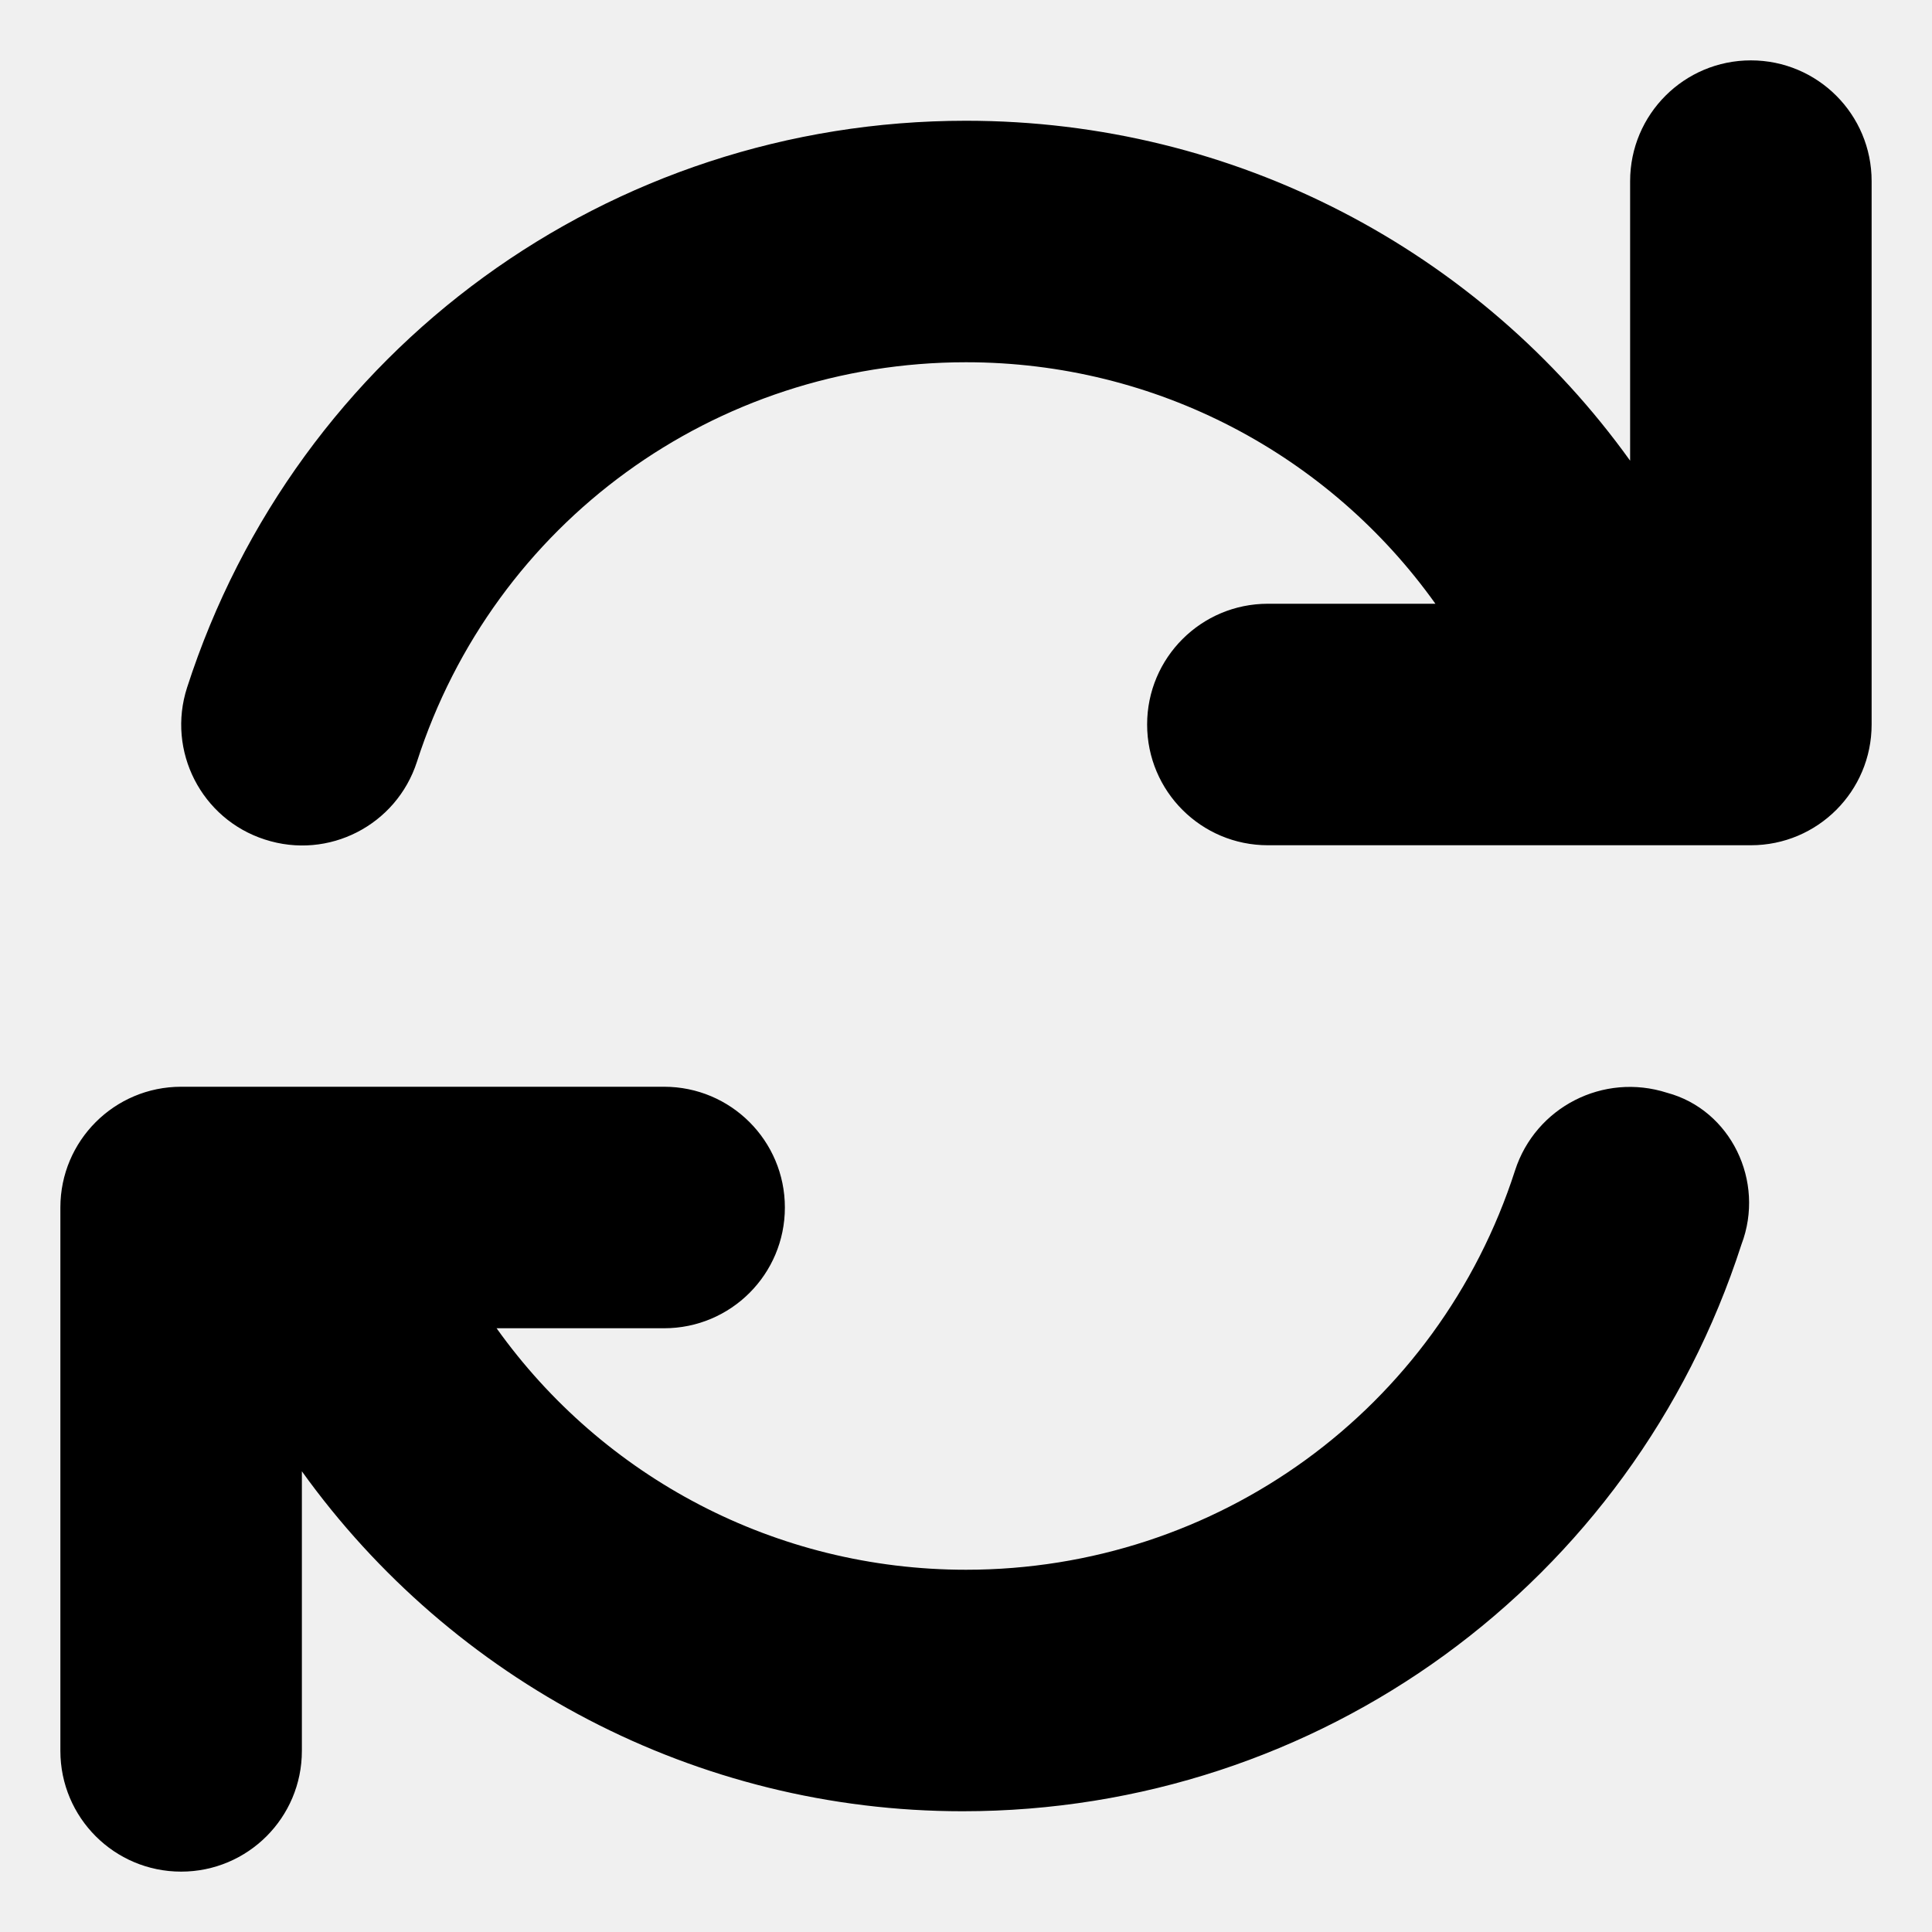
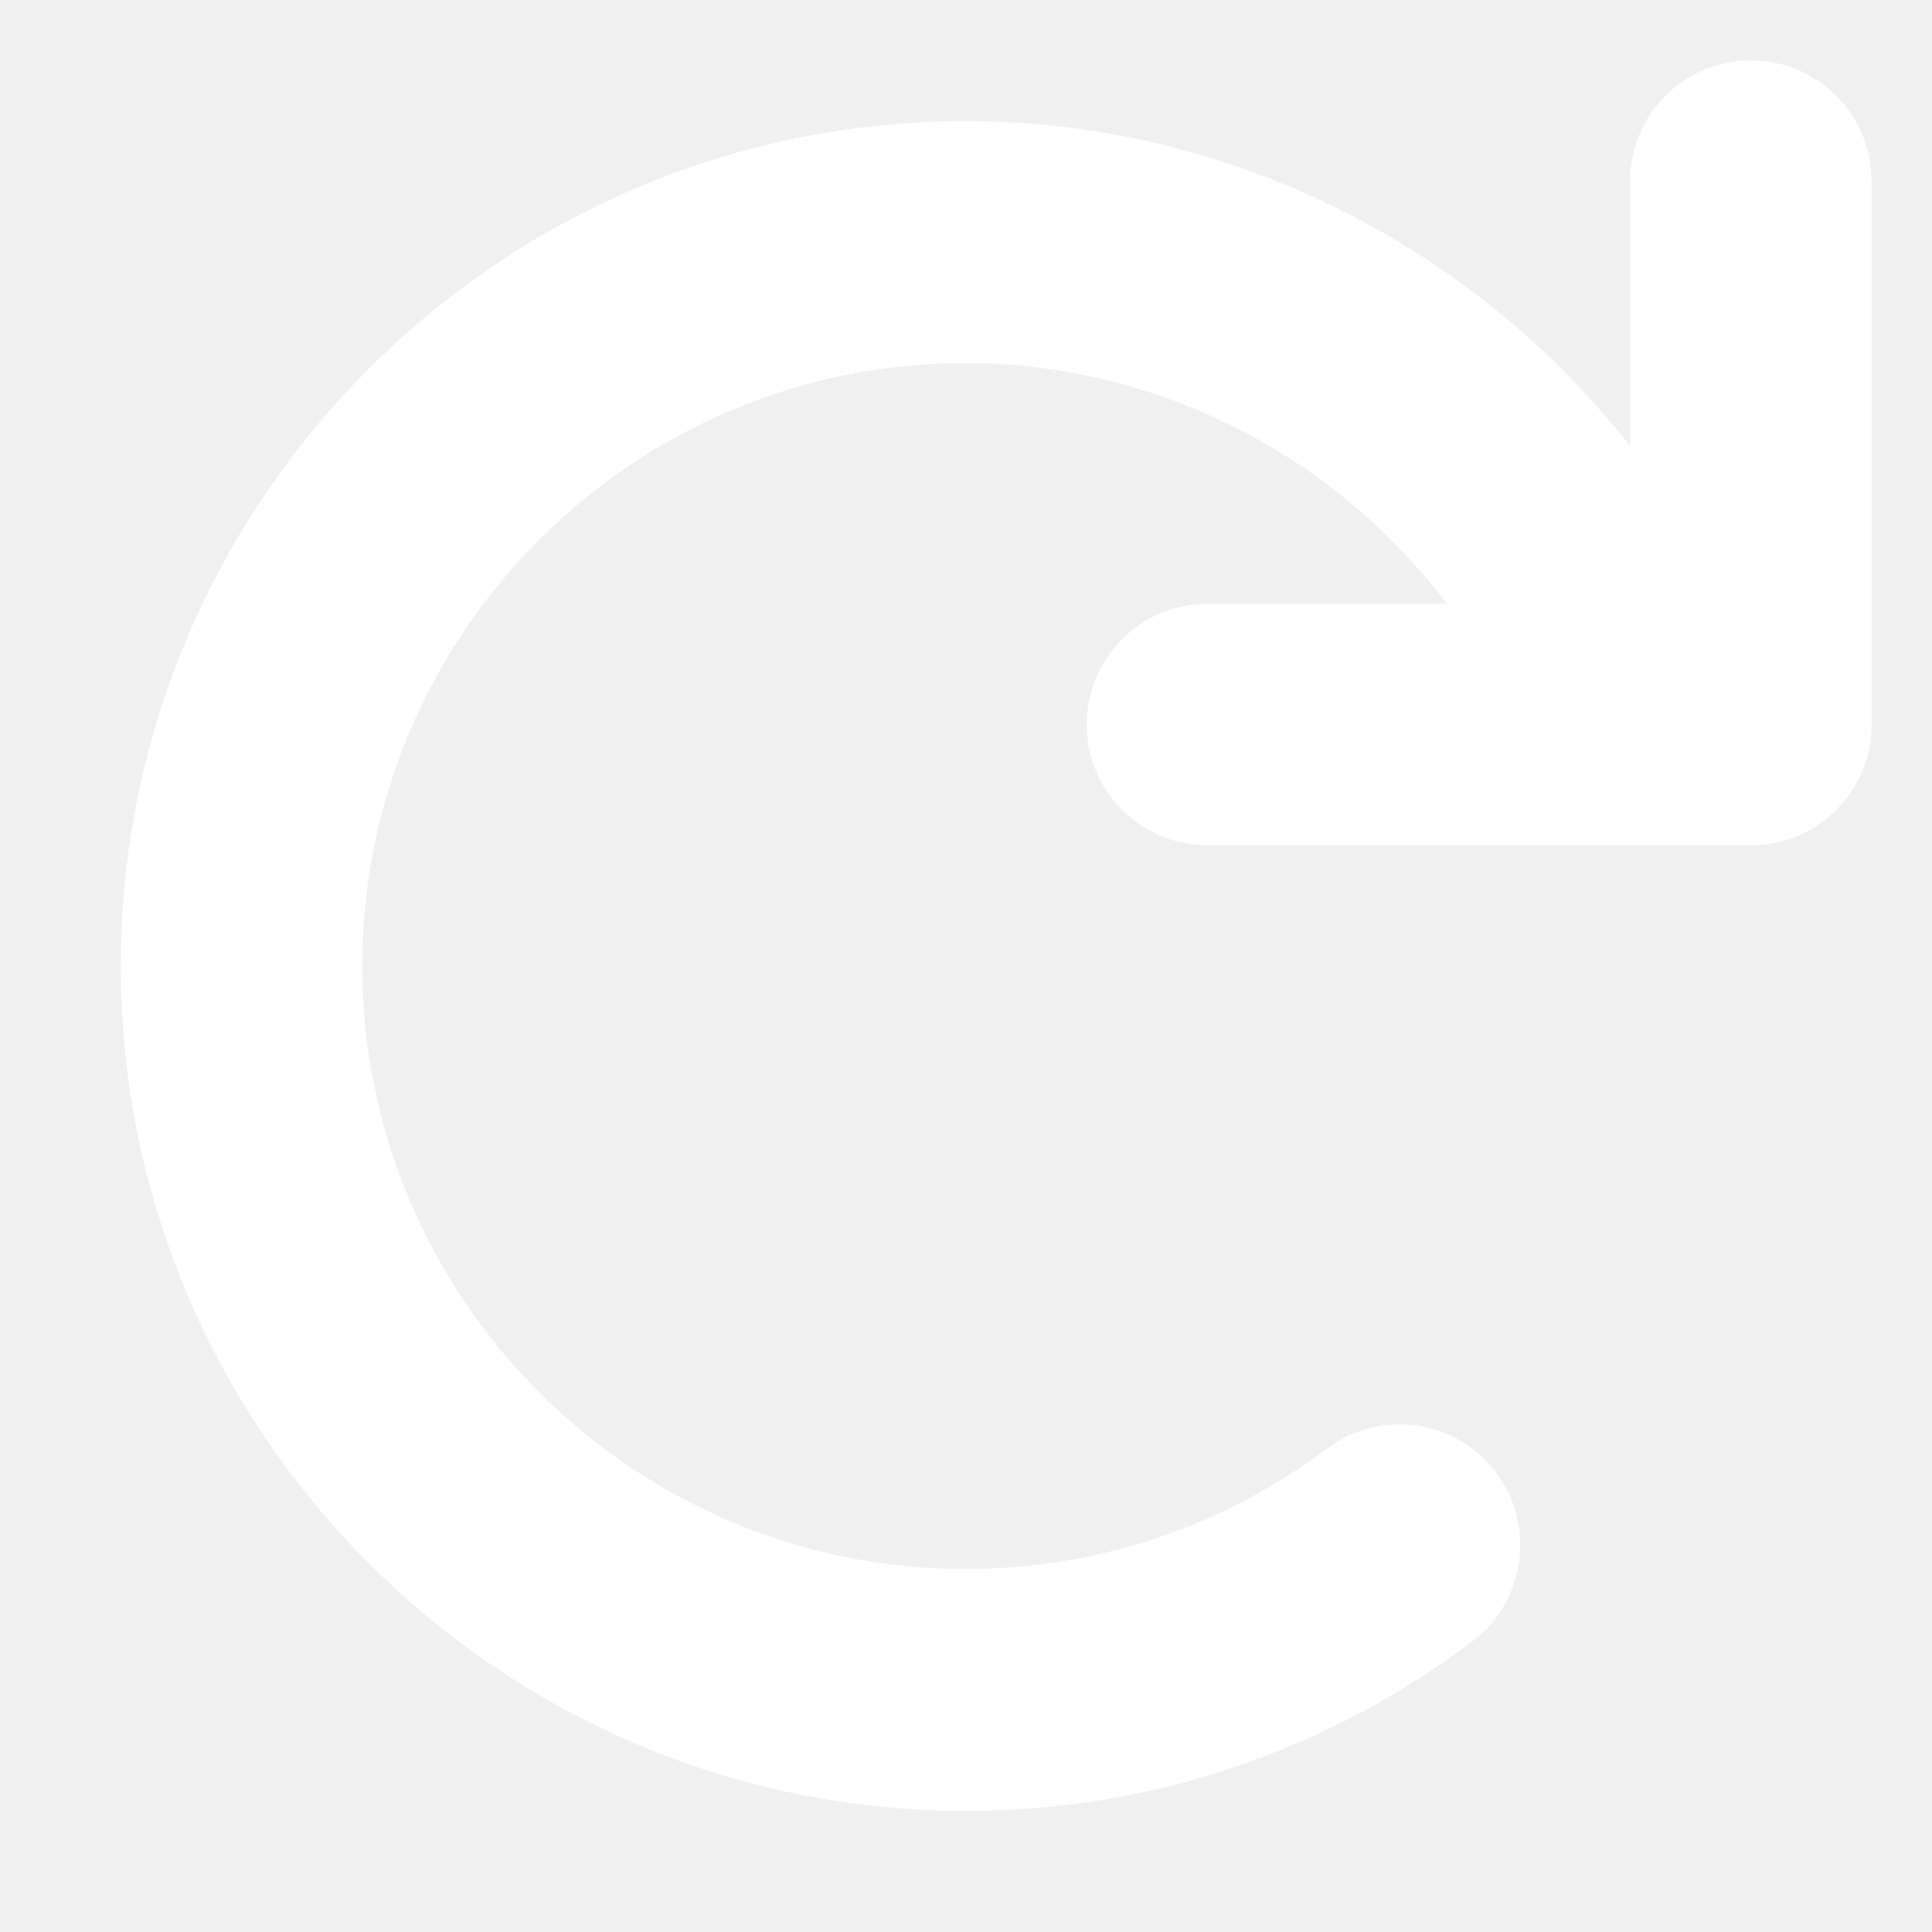
<svg xmlns="http://www.w3.org/2000/svg" viewBox="0 0 512 512">
-   <path d="M464 16c-17.67 0-32 14.31-32 32v74.09C392.1 66.52 327.4 32 256 32C161.5 32 78.59 92.34 49.58 182.2c-5.438 16.81 3.797 34.88 20.61 40.28c16.89 5.5 34.88-3.812 40.3-20.59C130.9 138.5 189.4 96 256 96c50.5 0 96.26 24.55 124.4 64H336c-17.67 0-32 14.31-32 32s14.33 32 32 32h128c17.67 0 32-14.31 32-32V48C496 30.31 481.7 16 464 16zM441.8 289.6c-16.92-5.438-34.88 3.812-40.3 20.59C381.1 373.5 322.6 416 256 416c-50.5 0-96.25-24.55-124.4-64H176c17.67 0 32-14.31 32-32s-14.33-32-32-32h-128c-17.67 0-32 14.31-32 32v144c0 17.69 14.33 32 32 32s32-14.31 32-32v-74.09C119.9 445.5 184.6 480 255.1 480c94.45 0 177.4-60.34 206.4-150.2C467.9 313 458.6 294.1 441.8 289.6z" />
+   <path style="fill: #fff;" d="M496 48V192c0 17.69-14.31 32-32 32H320c-17.69 0-32-14.31-32-32s14.31-32 32-32h63.39c-29.97-39.7-77.25-63.78-127.6-63.78C167.7 96.22 96 167.9 96 256s71.69 159.8 159.8 159.8c34.88 0 68.03-11.03 95.88-31.94c14.22-10.53 34.22-7.75 44.81 6.375c10.59 14.16 7.75 34.22-6.375 44.81c-39.03 29.28-85.36 44.86-134.2 44.86C132.5 479.9 32 379.4 32 256s100.5-223.9 223.9-223.9c69.15 0 134 32.47 176.1 86.12V48c0-17.69 14.31-32 32-32S496 30.31 496 48z" />
</svg>
